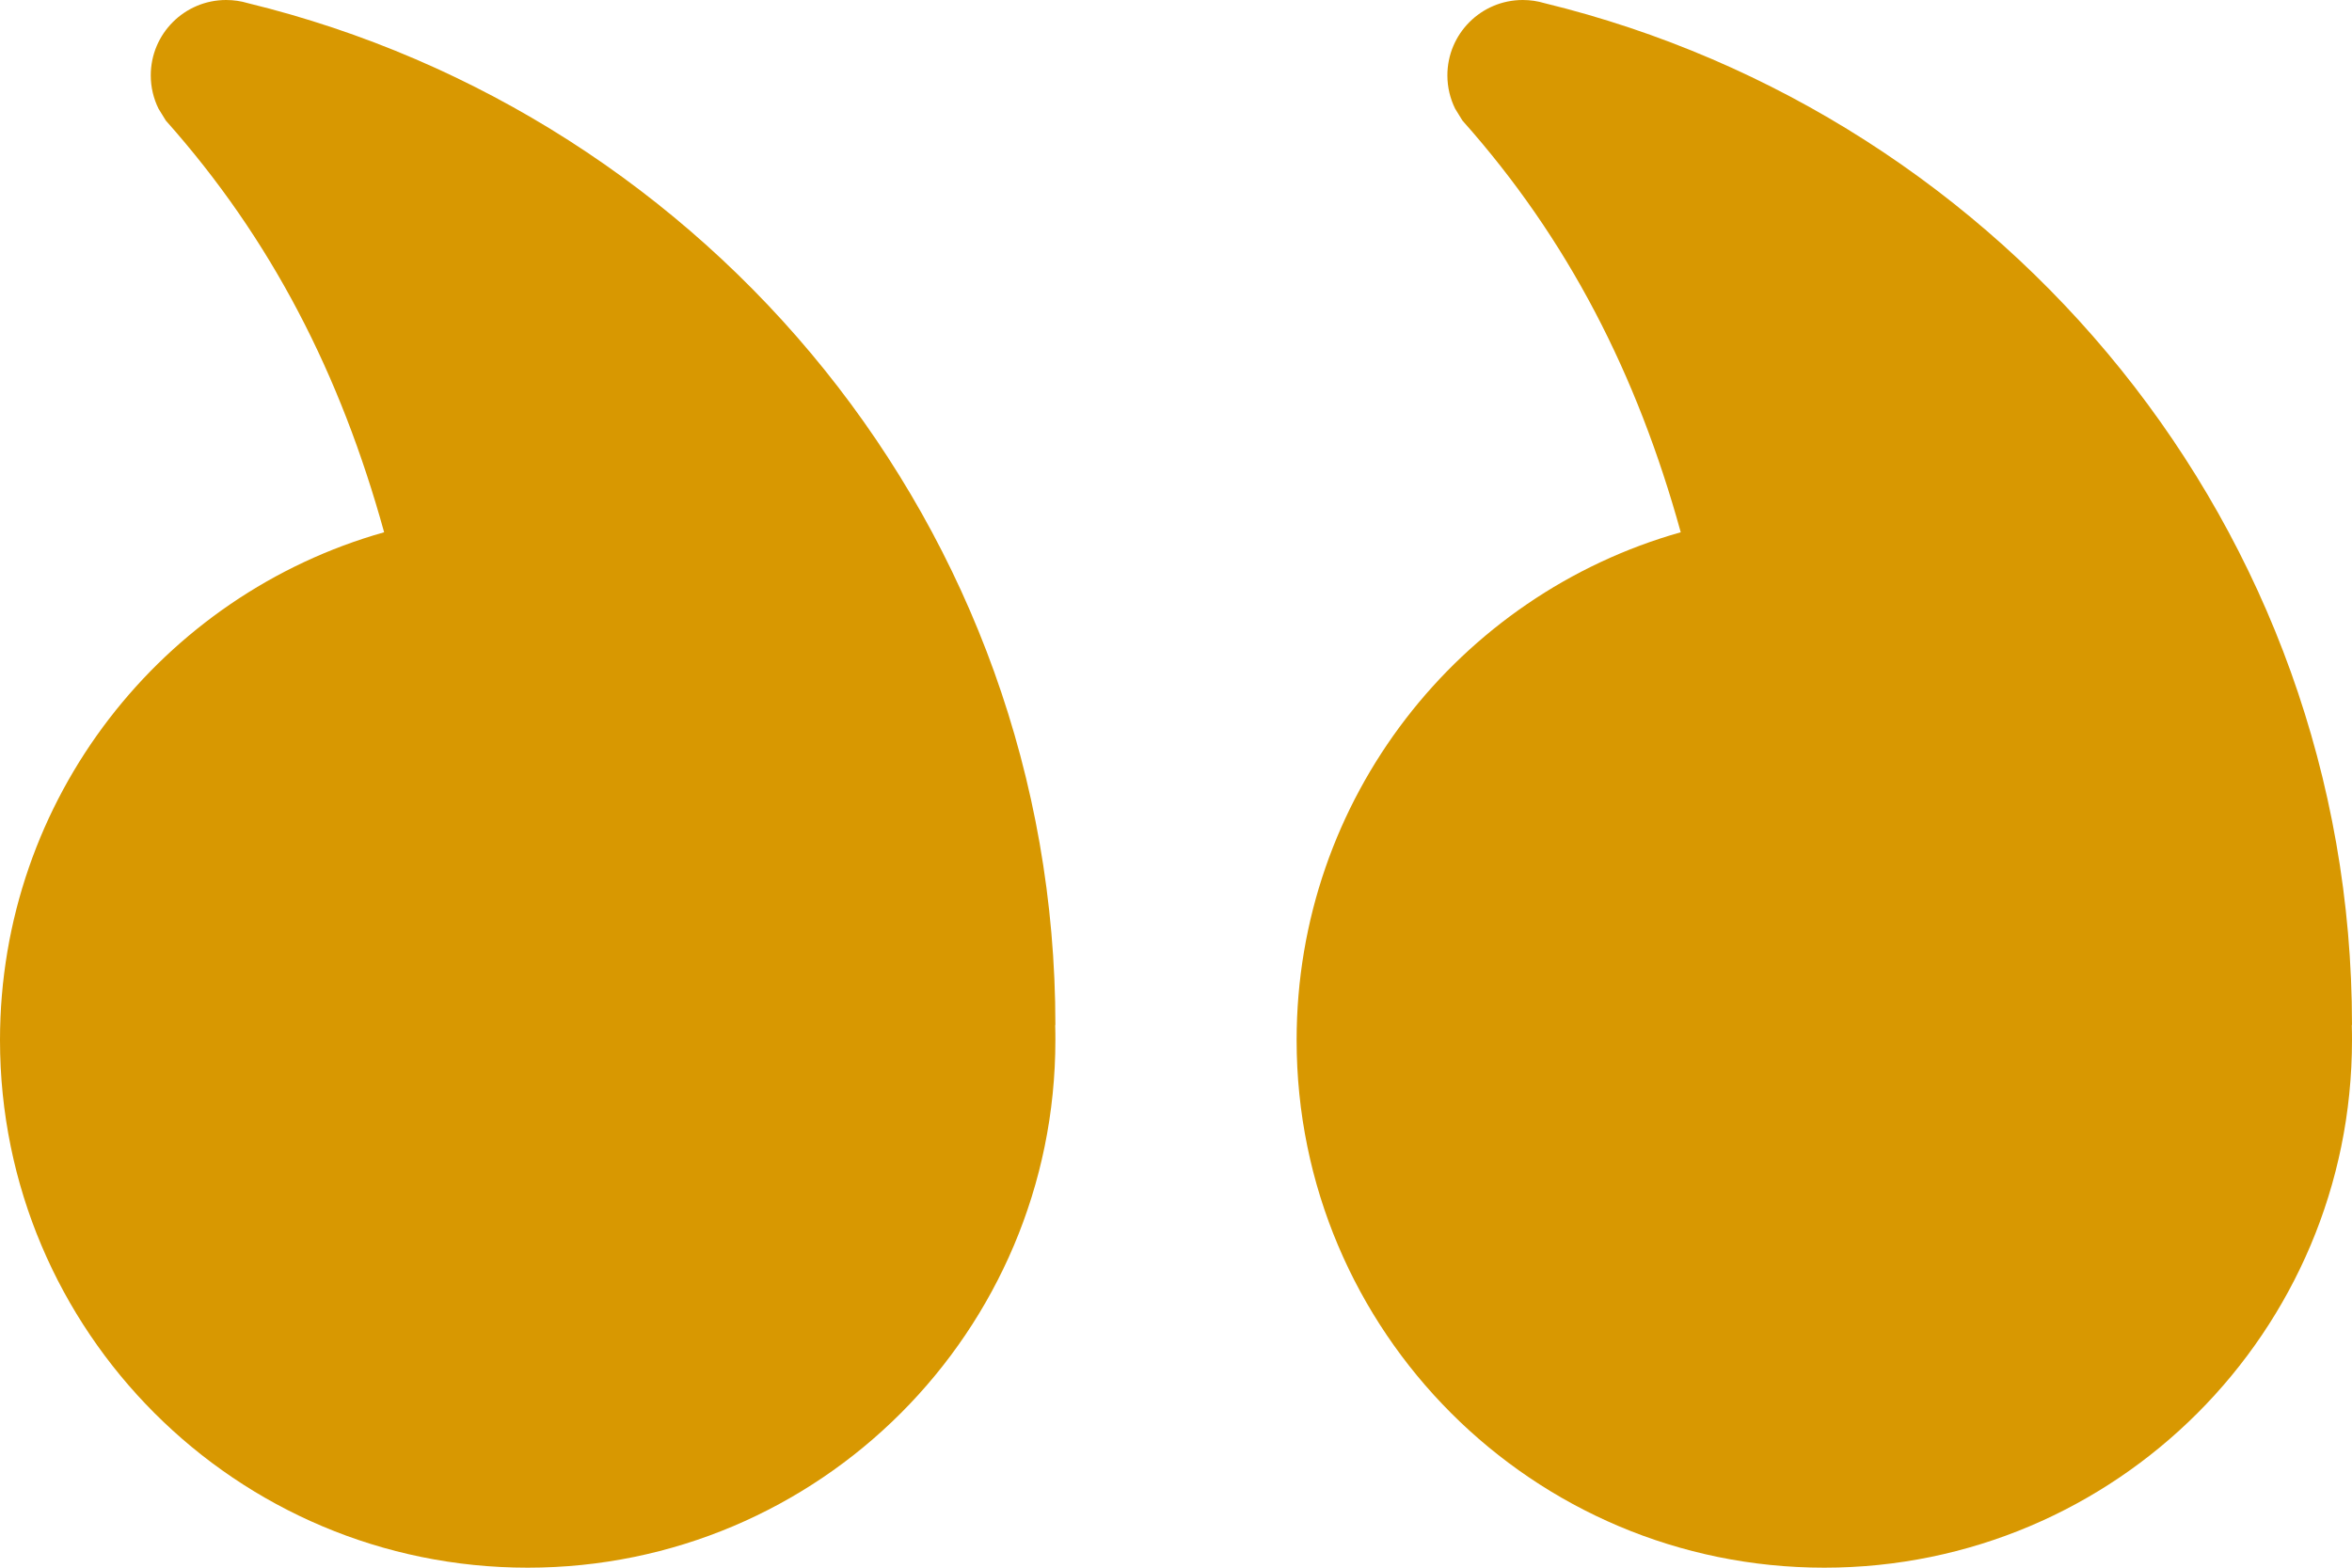
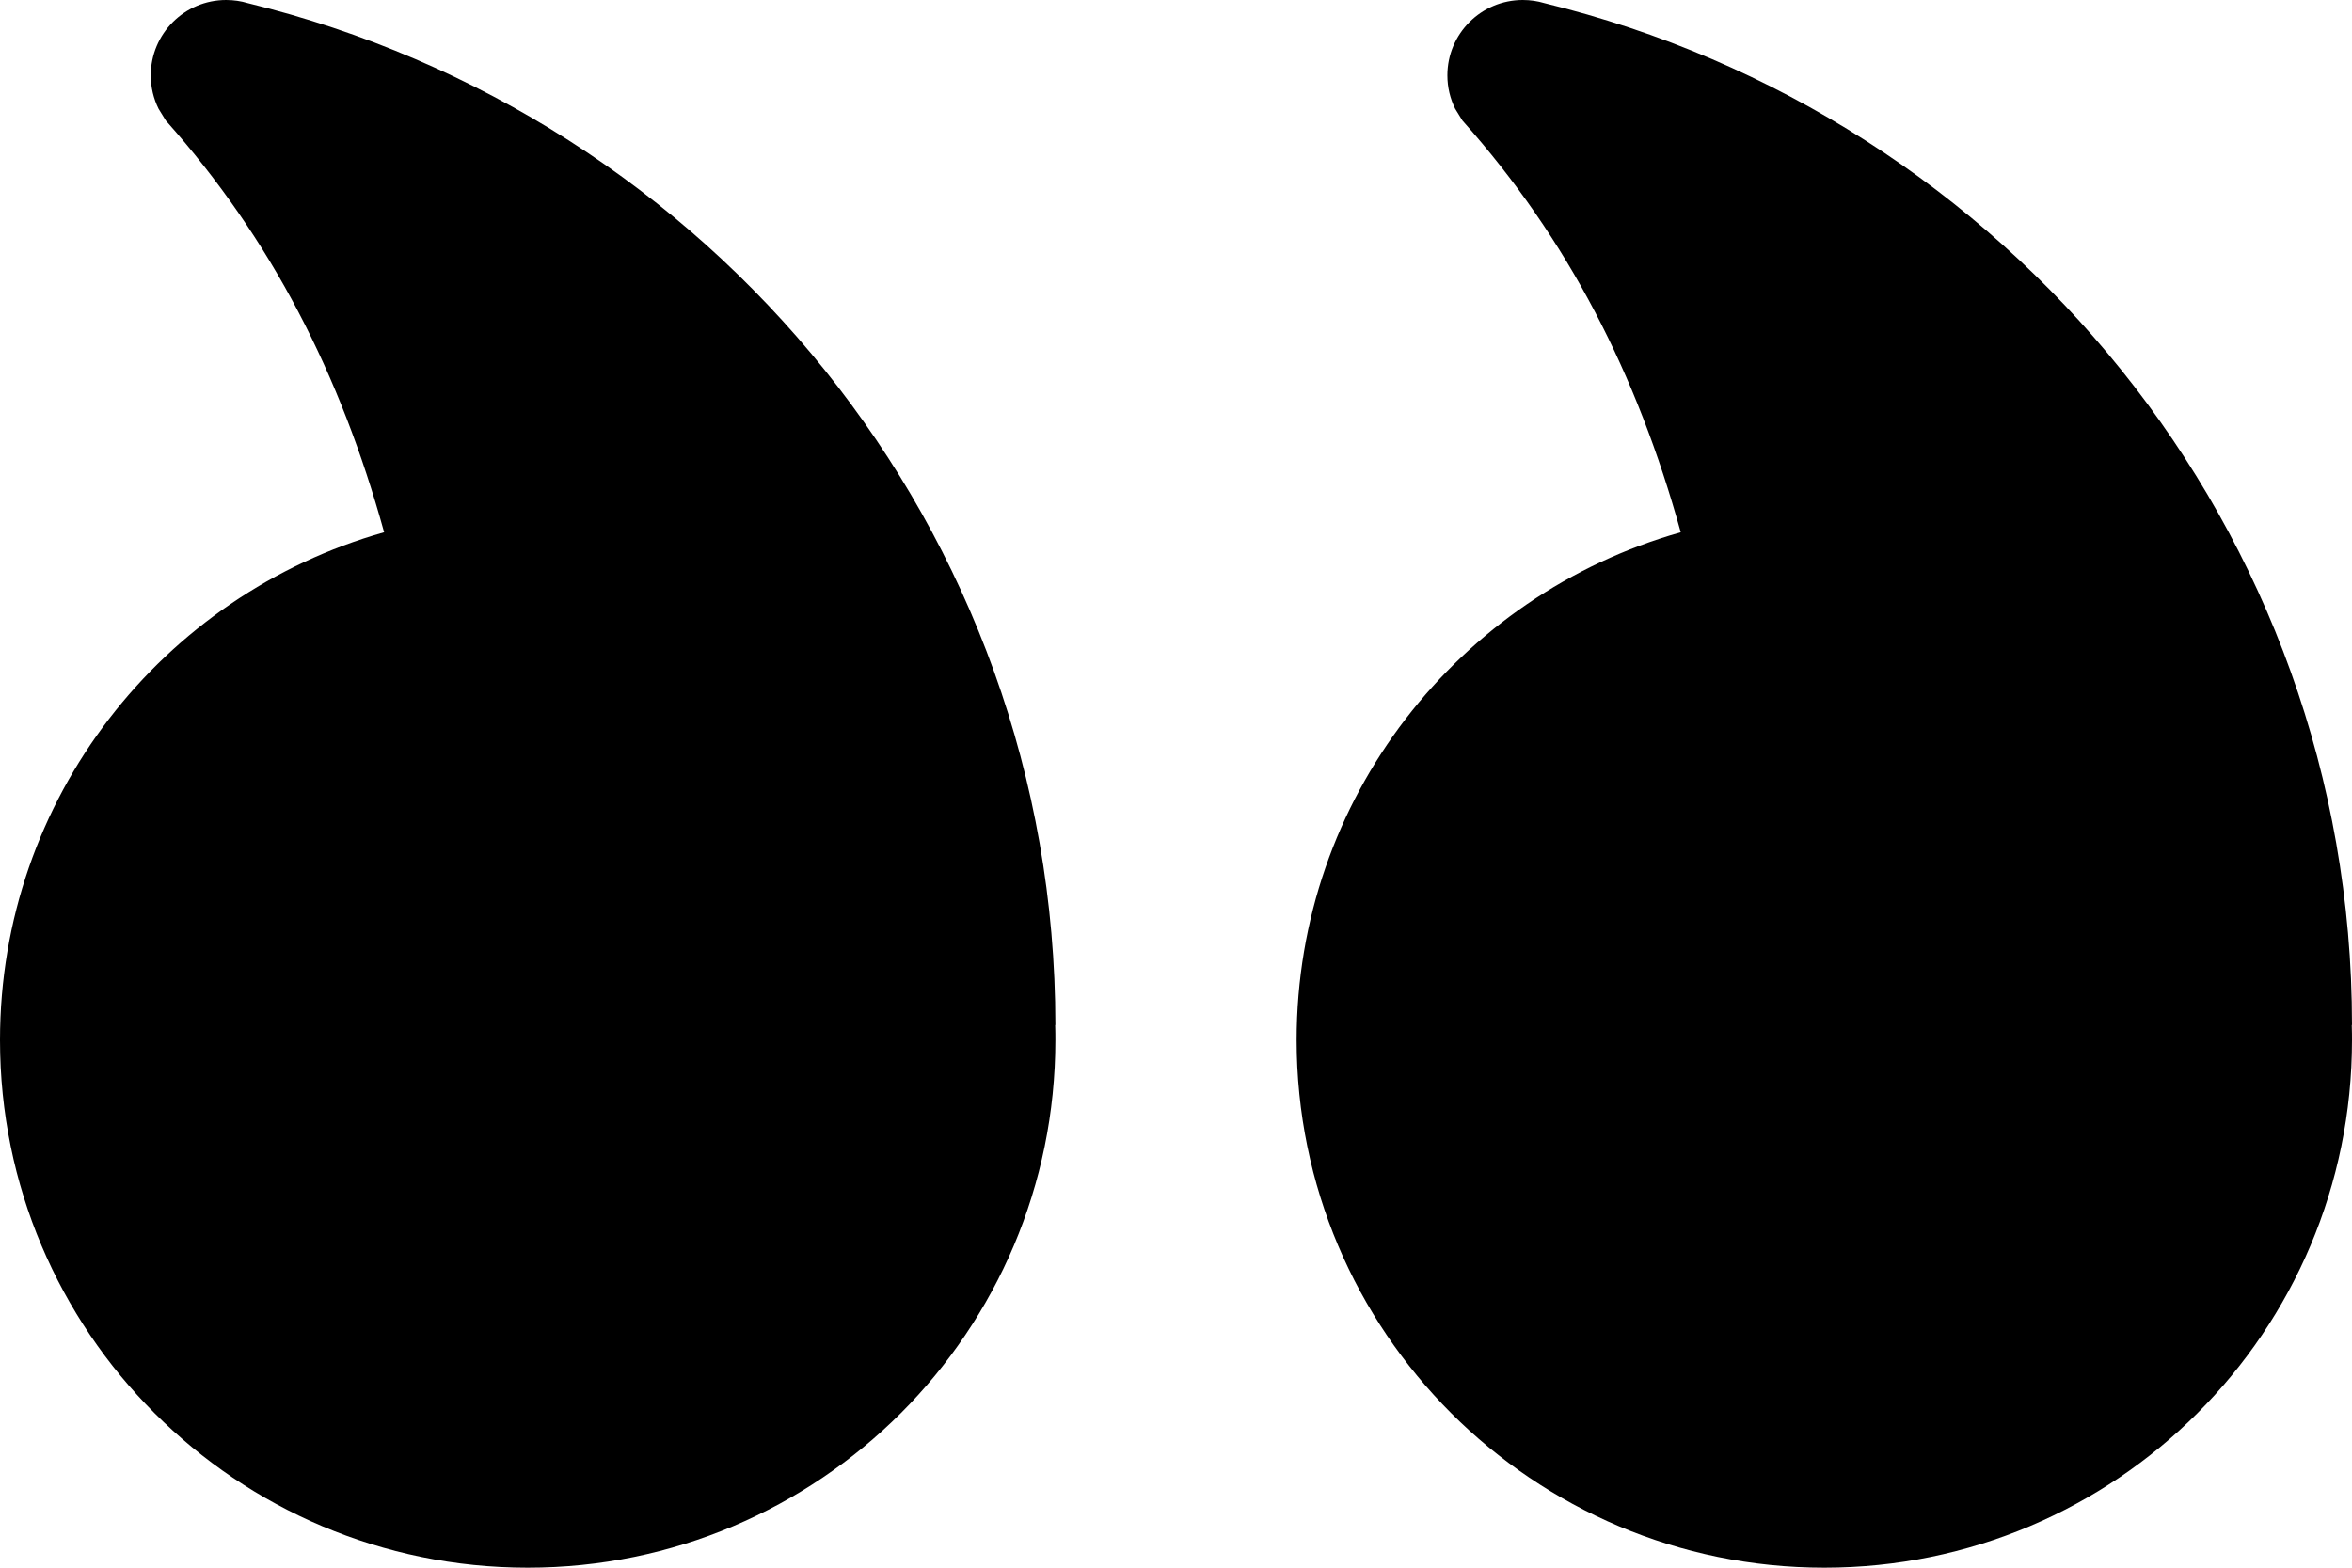
- <svg xmlns="http://www.w3.org/2000/svg" width="78" height="52" viewBox="0 0 78 52" color="#d89801">
+ <svg xmlns="http://www.w3.org/2000/svg" width="78" height="52" viewBox="0 0 78 52">
  <path fill-rule="evenodd" clip-rule="evenodd" d="M12.739 17.655C5.388 19.729 0 26.485 0 34.5C0 44.165 7.835 52 17.5 52C27.165 52 35 44.165 35 34.5C35 34.428 35 34.356 34.999 34.285C34.998 34.245 34.998 34.205 34.997 34.166C34.996 34.111 34.995 34.055 34.993 34H35C35 17.534 23.535 3.835 8.217 0.104C7.99 0.036 7.749 0 7.5 0C6.119 0 5 1.119 5 2.5C5 2.898 5.093 3.273 5.258 3.607L5.5 4C9.011 7.943 11.292 12.421 12.739 17.655Z" fill="currentColor" />
  <path fill-rule="evenodd" clip-rule="evenodd" d="M55.739 17.655C48.388 19.729 43 26.485 43 34.5C43 44.165 50.835 52 60.5 52C70.165 52 78 44.165 78 34.5C78 34.428 78 34.356 77.999 34.285C77.998 34.19 77.996 34.095 77.993 34H78C78 17.534 66.535 3.835 51.217 0.104C50.99 0.036 50.749 0 50.5 0C49.119 0 48 1.119 48 2.5C48 2.898 48.093 3.273 48.258 3.607L48.5 4C52.011 7.943 54.292 12.421 55.739 17.655Z" fill="currentColor" />
</svg>
